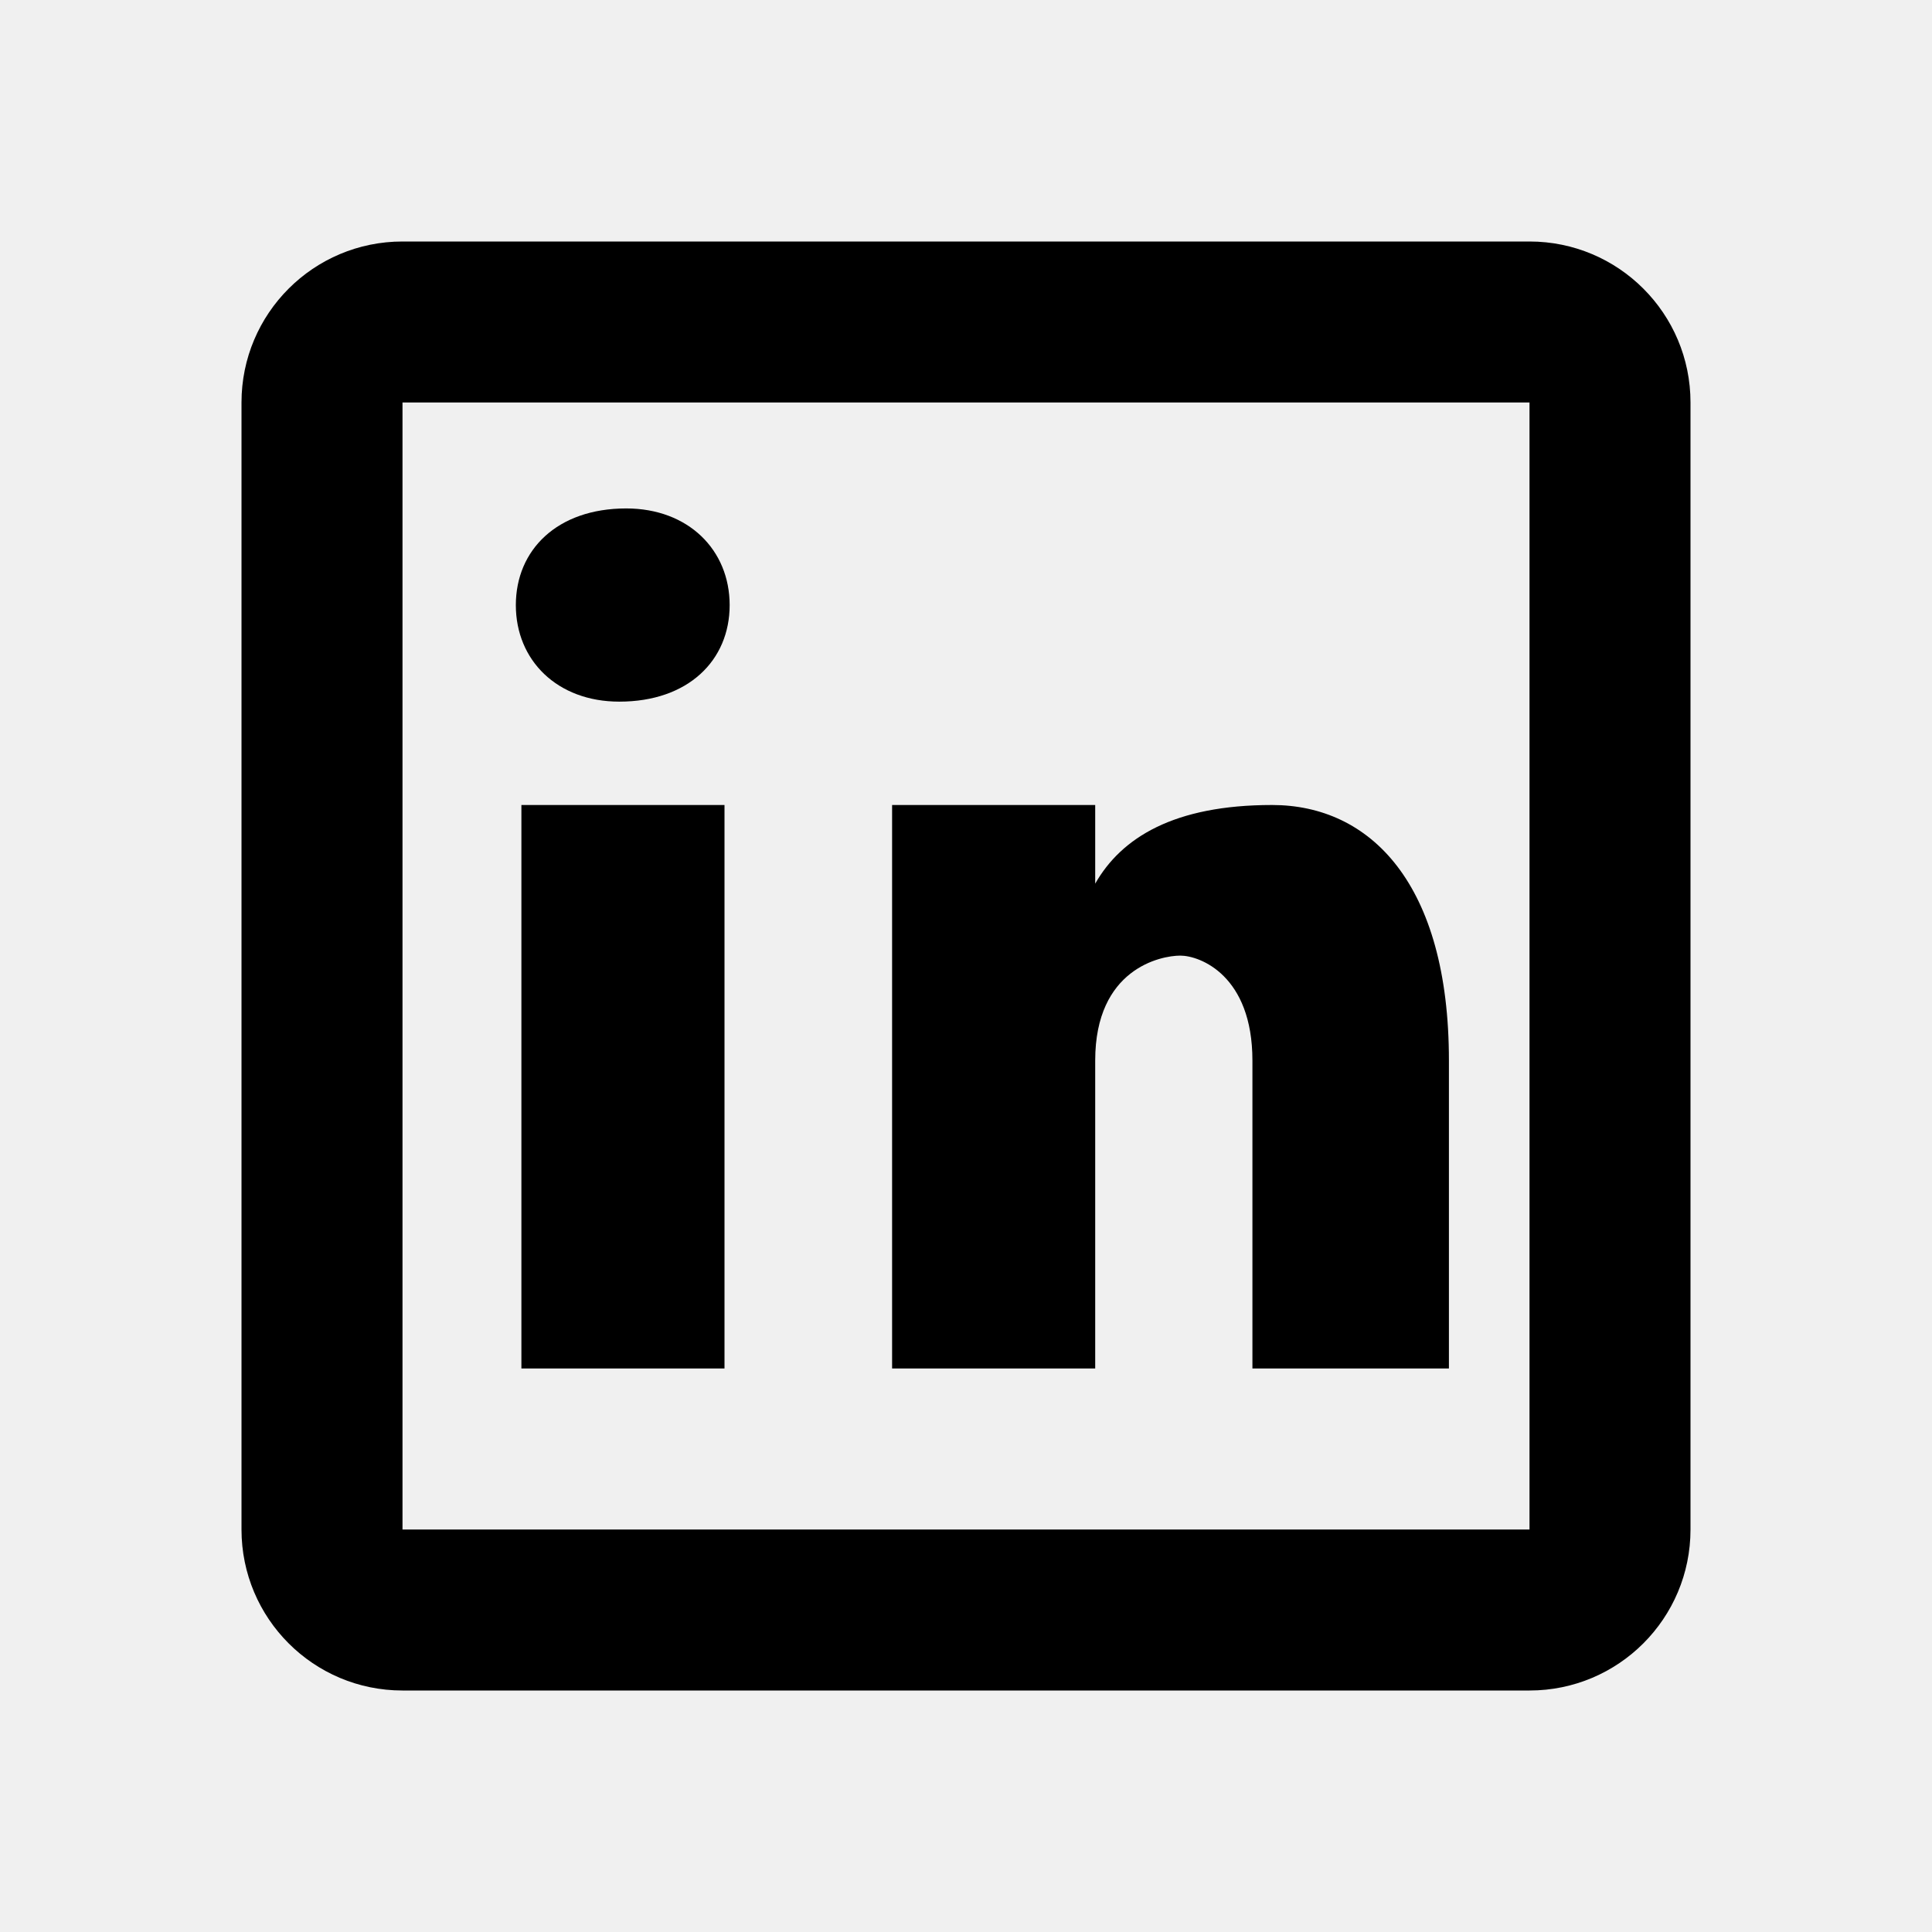
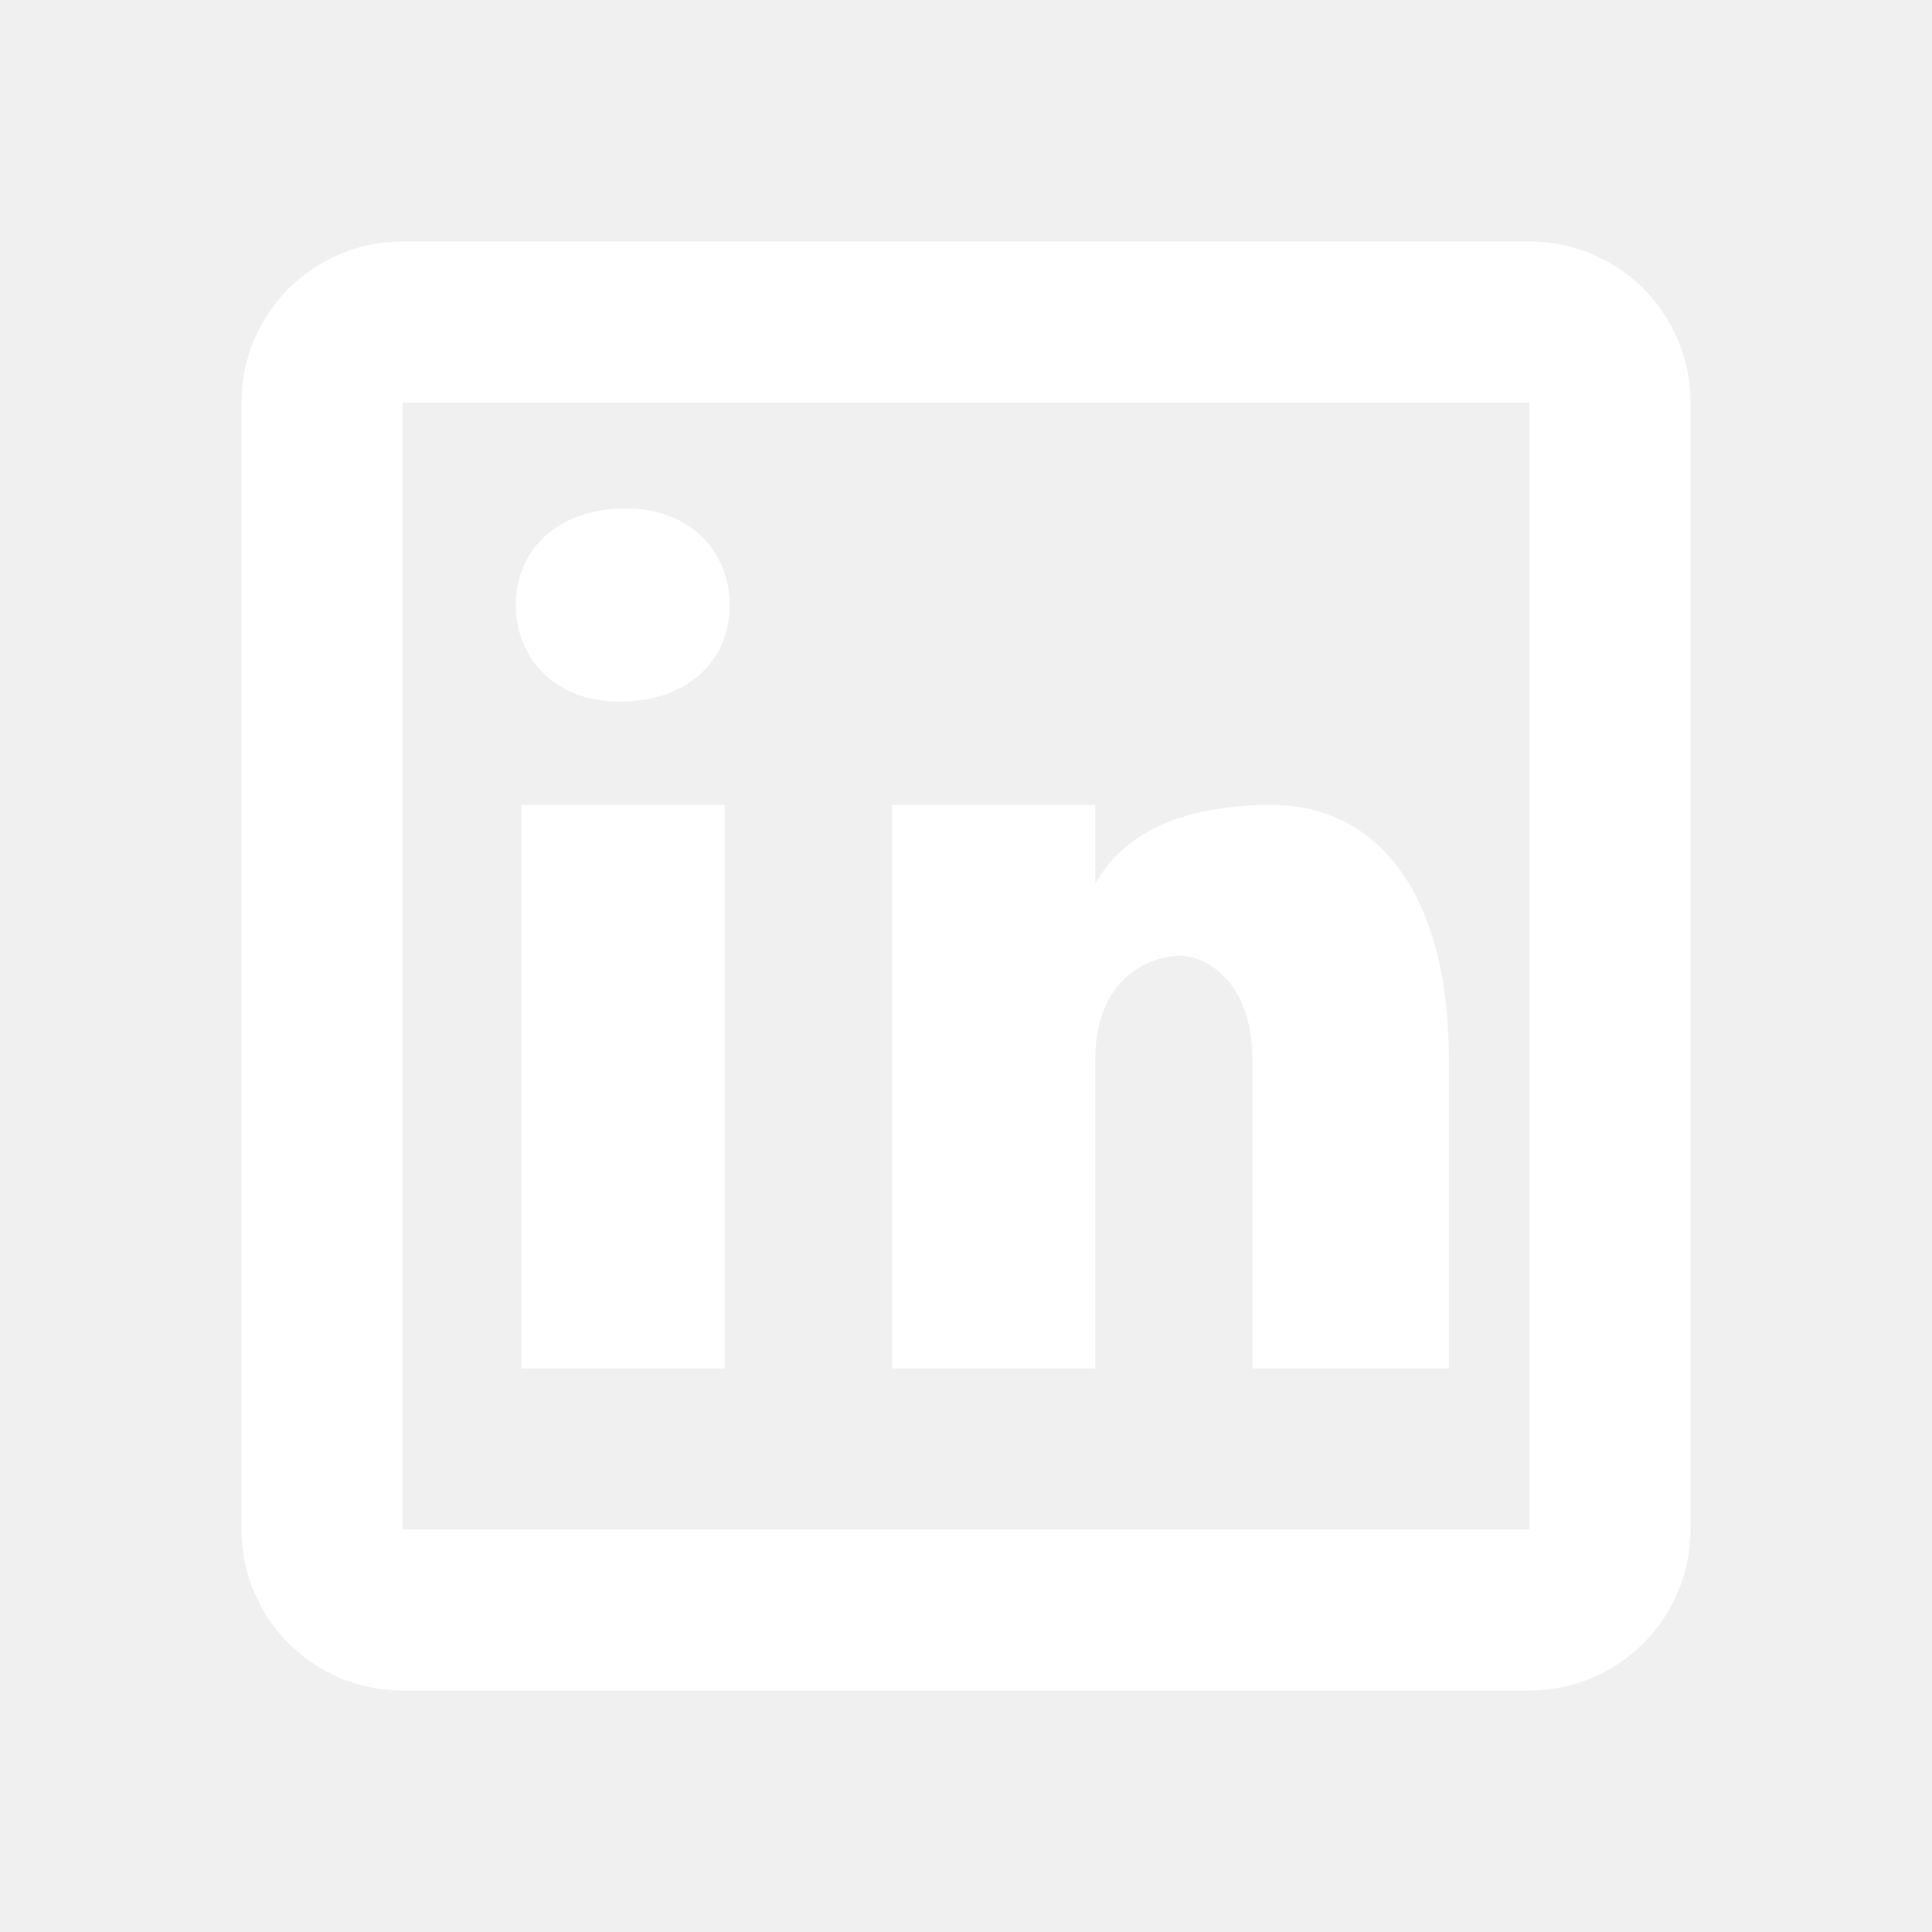
- <svg xmlns="http://www.w3.org/2000/svg" viewBox="0,0,256,256" width="24px" height="24px" fill-rule="nonzero">
-   <g fill="#000000" fill-rule="nonzero" stroke="none" stroke-width="1" stroke-linecap="butt" stroke-linejoin="miter" stroke-miterlimit="10" stroke-dasharray="" stroke-dashoffset="0" font-family="none" font-weight="none" font-size="none" text-anchor="none" style="mix-blend-mode: normal">
+ <svg xmlns="http://www.w3.org/2000/svg" viewBox="0,0,256,256" width="24px" height="24px">
+   <g fill="#ffffff" fill-rule="nonzero" stroke="none" stroke-width="1" stroke-linecap="butt" stroke-linejoin="miter" stroke-miterlimit="10" stroke-dasharray="" stroke-dashoffset="0" font-family="none" font-weight="none" font-size="none" text-anchor="none" style="mix-blend-mode: normal">
    <g transform="scale(10.66667,10.66667)">
      <path d="M5,3c-1.105,0 -2,0.895 -2,2v14c0,1.105 0.895,2 2,2h14c1.105,0 2,-0.895 2,-2v-14c0,-1.105 -0.895,-2 -2,-2zM5,5h14v14h-14zM7.779,6.316c-0.857,0 -1.371,0.515 -1.371,1.201c0,0.686 0.514,1.199 1.285,1.199c0.857,0 1.371,-0.513 1.371,-1.199c0,-0.686 -0.514,-1.201 -1.285,-1.201zM6.477,10v7h2.523v-7zM11.082,10v7h2.523v-3.826c0,-1.139 0.813,-1.303 1.057,-1.303c0.244,0 0.896,0.245 0.896,1.303v3.826h2.441v-3.826c0,-2.197 -0.976,-3.174 -2.197,-3.174c-1.221,0 -1.872,0.407 -2.197,0.977v-0.977z" />
    </g>
  </g>
</svg>
